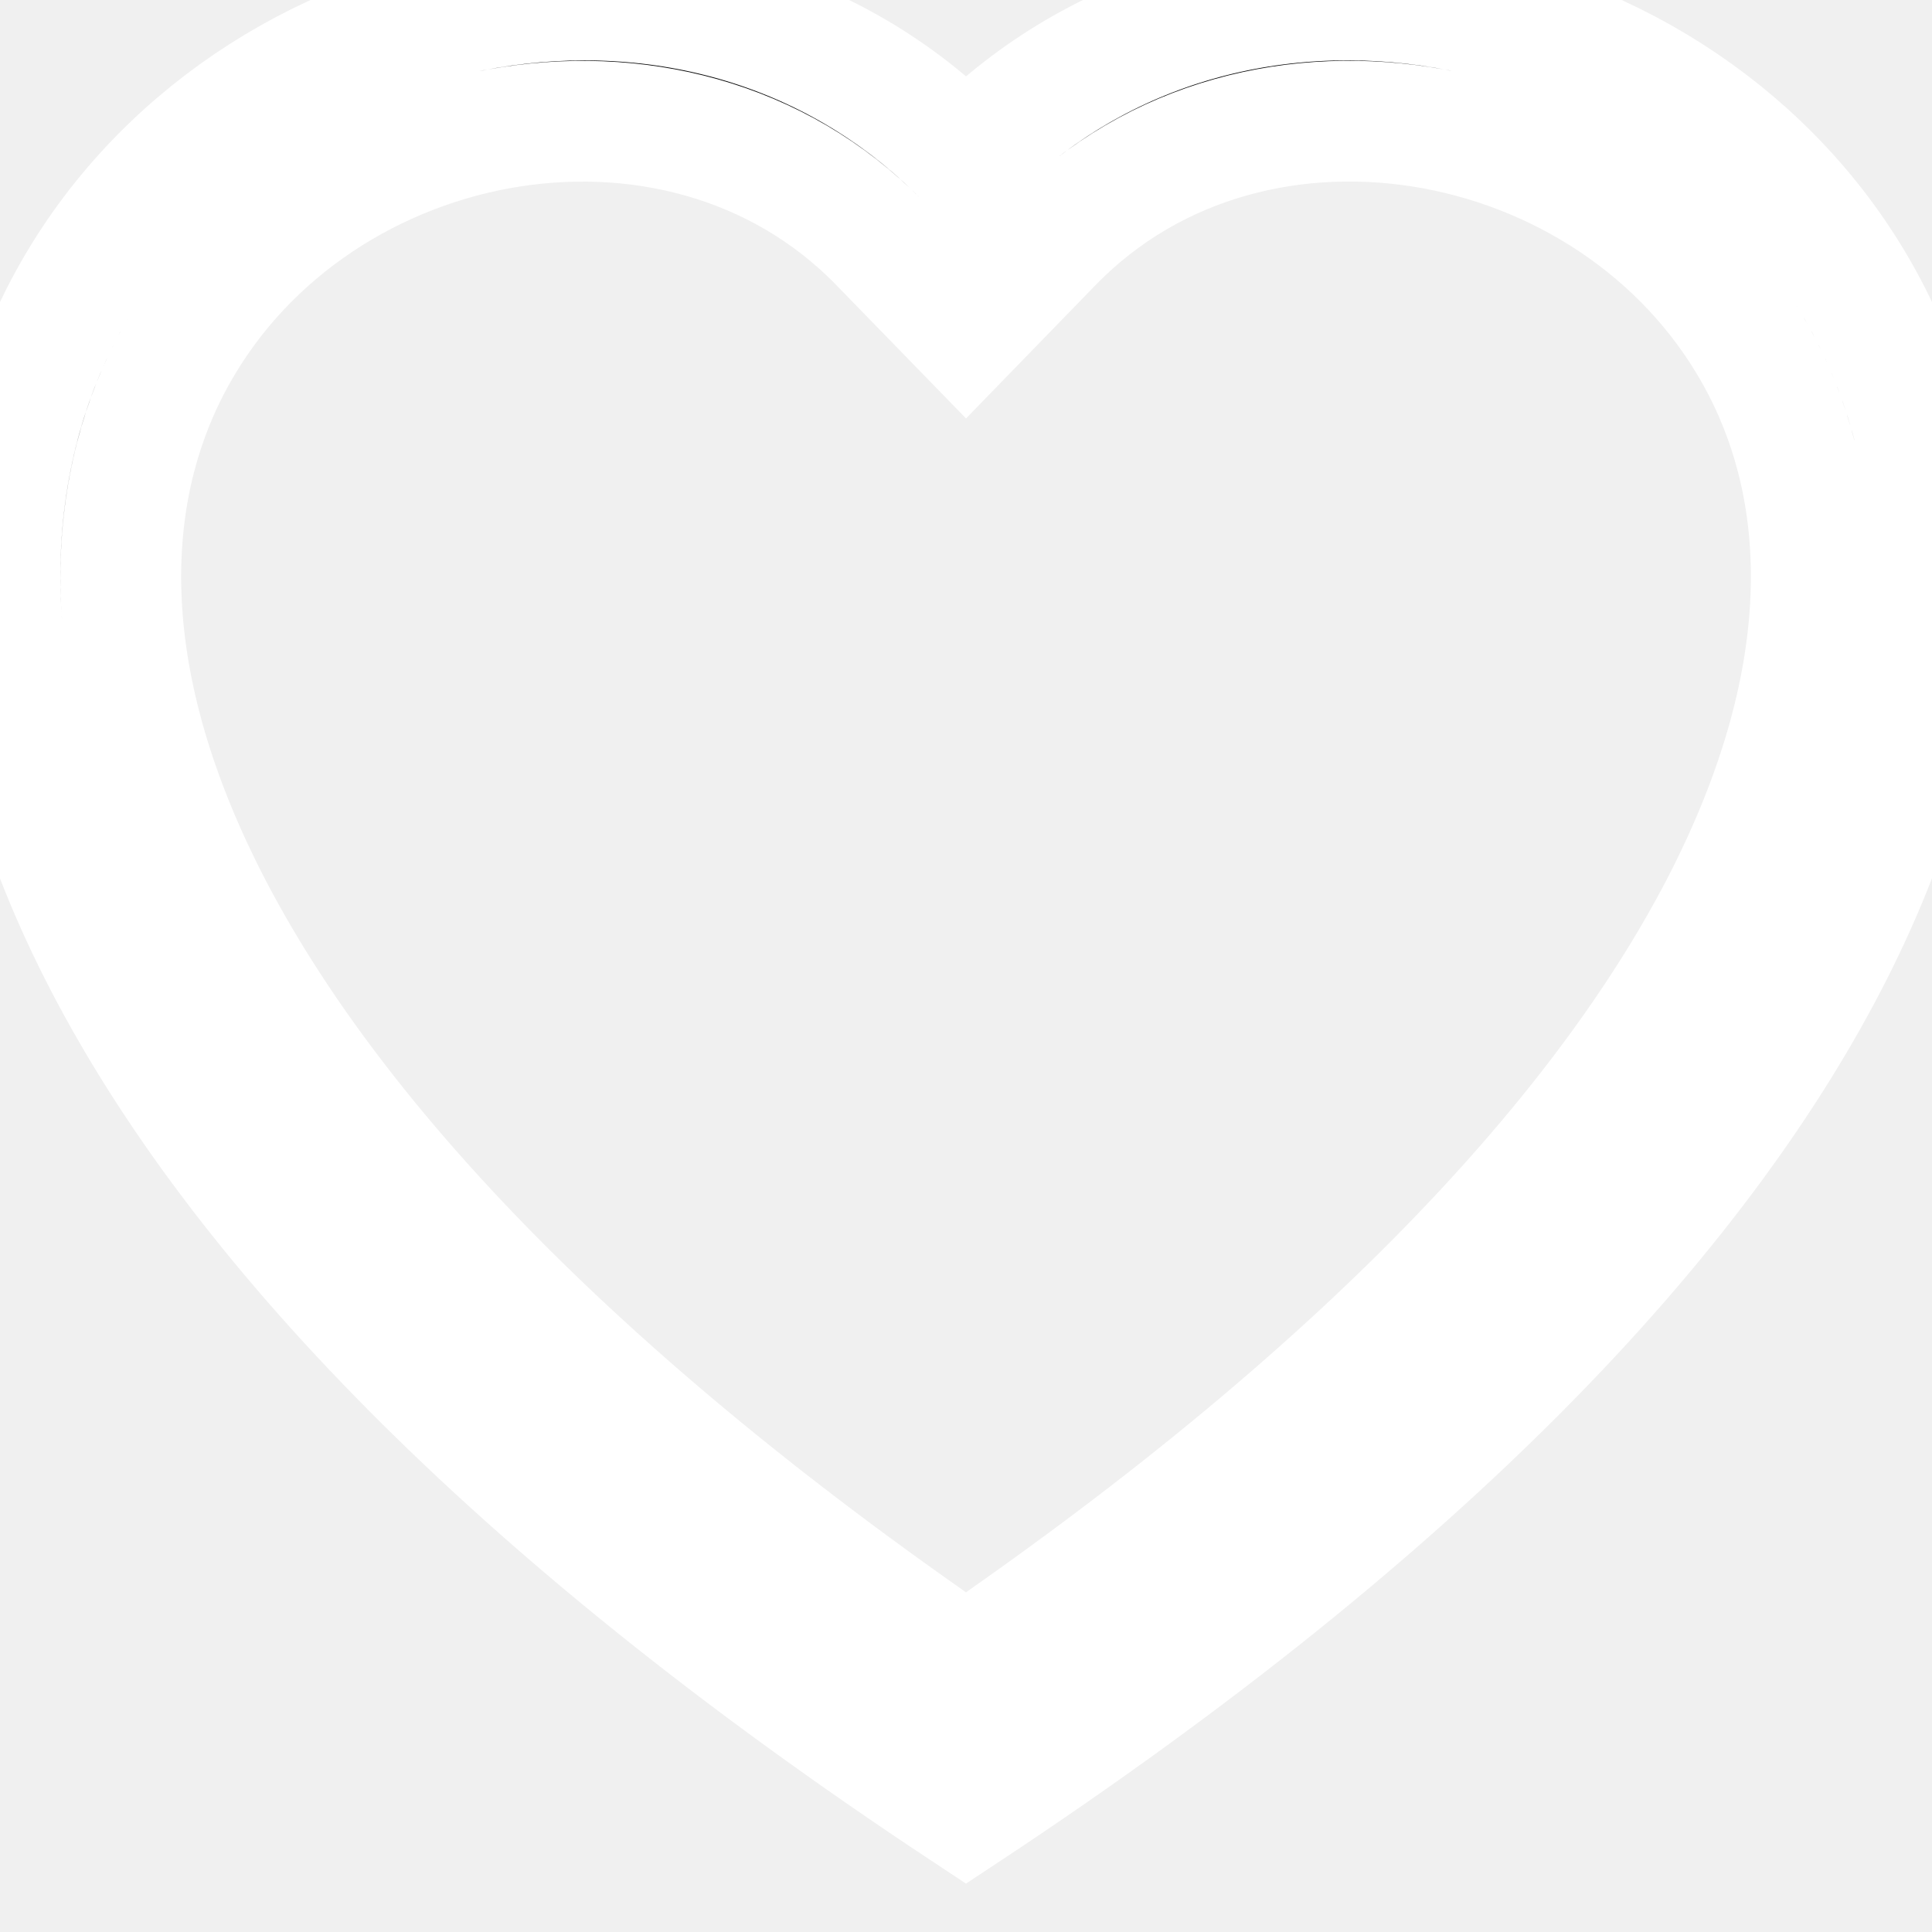
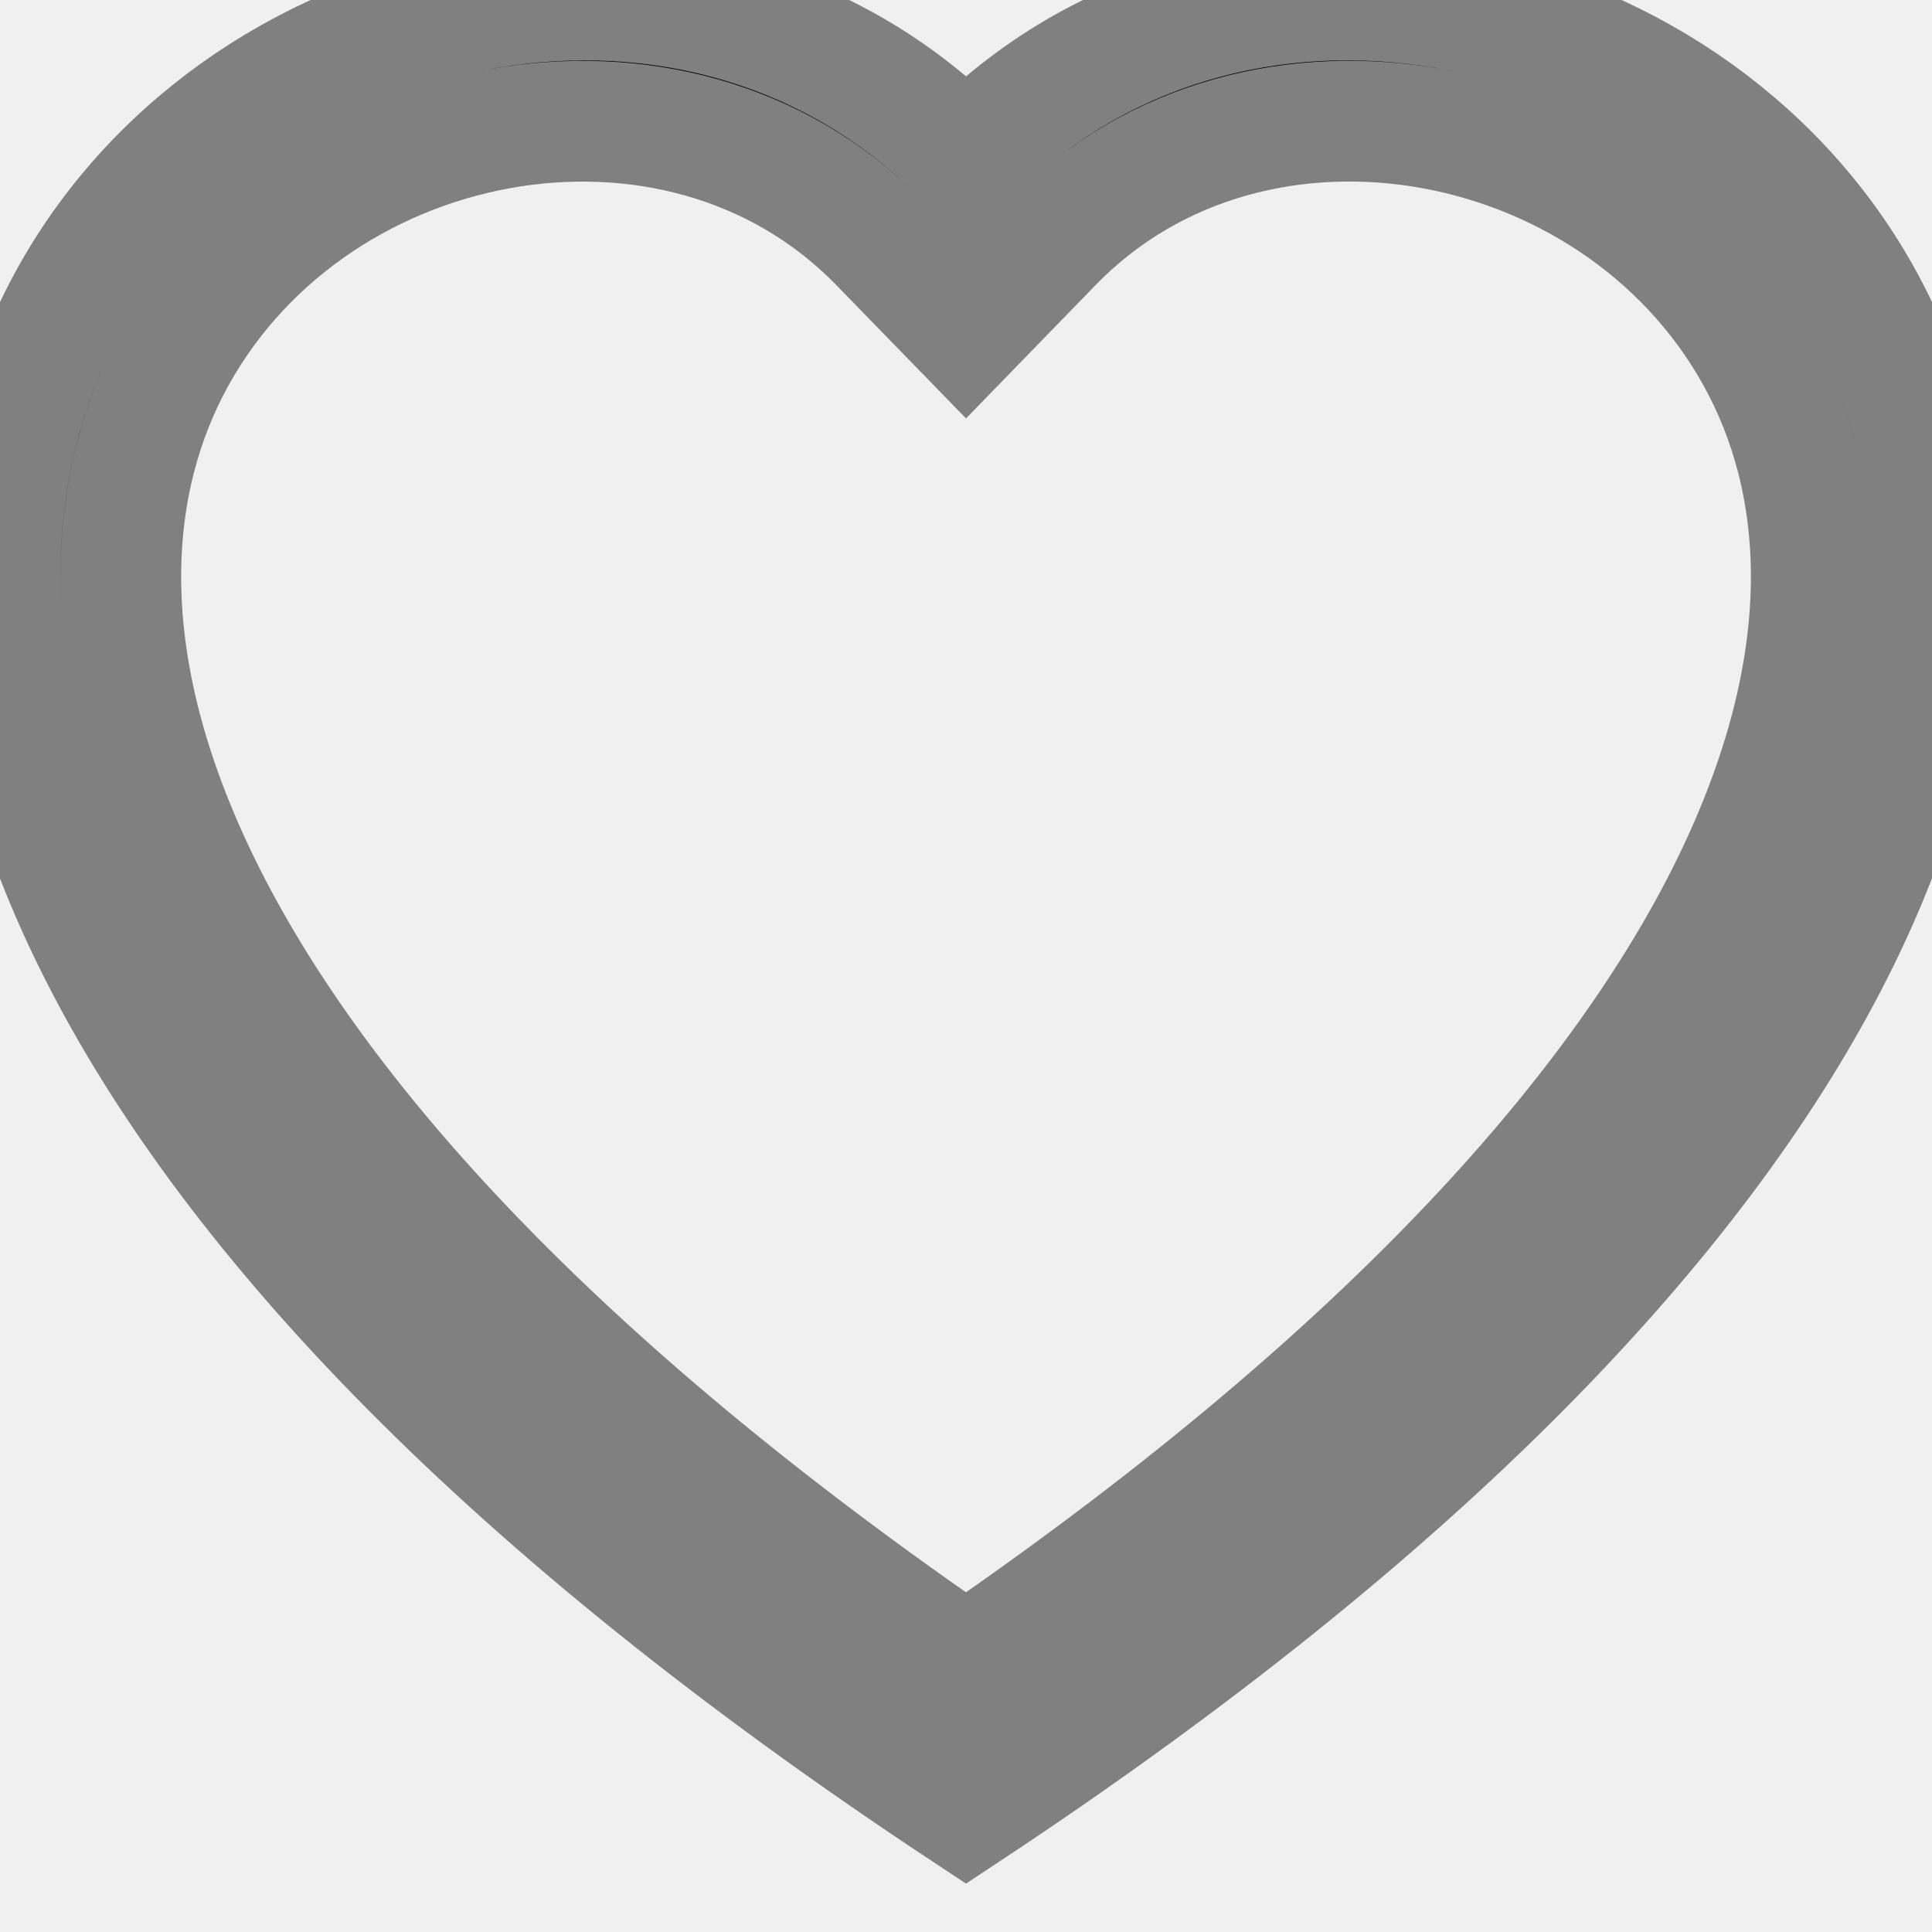
- <svg xmlns="http://www.w3.org/2000/svg" width="16" height="16" fill="currentColor" class="bi bi-heart" viewBox="0 0 16 16" stroke="white">
+ <svg xmlns="http://www.w3.org/2000/svg" width="16" height="16" fill="Black" class="bi bi-heart" viewBox="0 0 16 16" stroke="grey">
  <path d="m8 2.748-.717-.737C5.6.281 2.514.878 1.4 3.053c-.523 1.023-.641 2.5.314 4.385.92 1.815 2.834 3.989 6.286 6.357 3.452-2.368 5.365-4.542 6.286-6.357.955-1.886.838-3.362.314-4.385C13.486.878 10.4.28 8.717 2.01L8 2.748zM8 15C-7.333 4.868 3.279-3.04 7.824 1.143c.06.055.119.112.176.171a3.12 3.12 0 0 1 .176-.17C12.72-3.042 23.333 4.867 8 15z" />
</svg>
